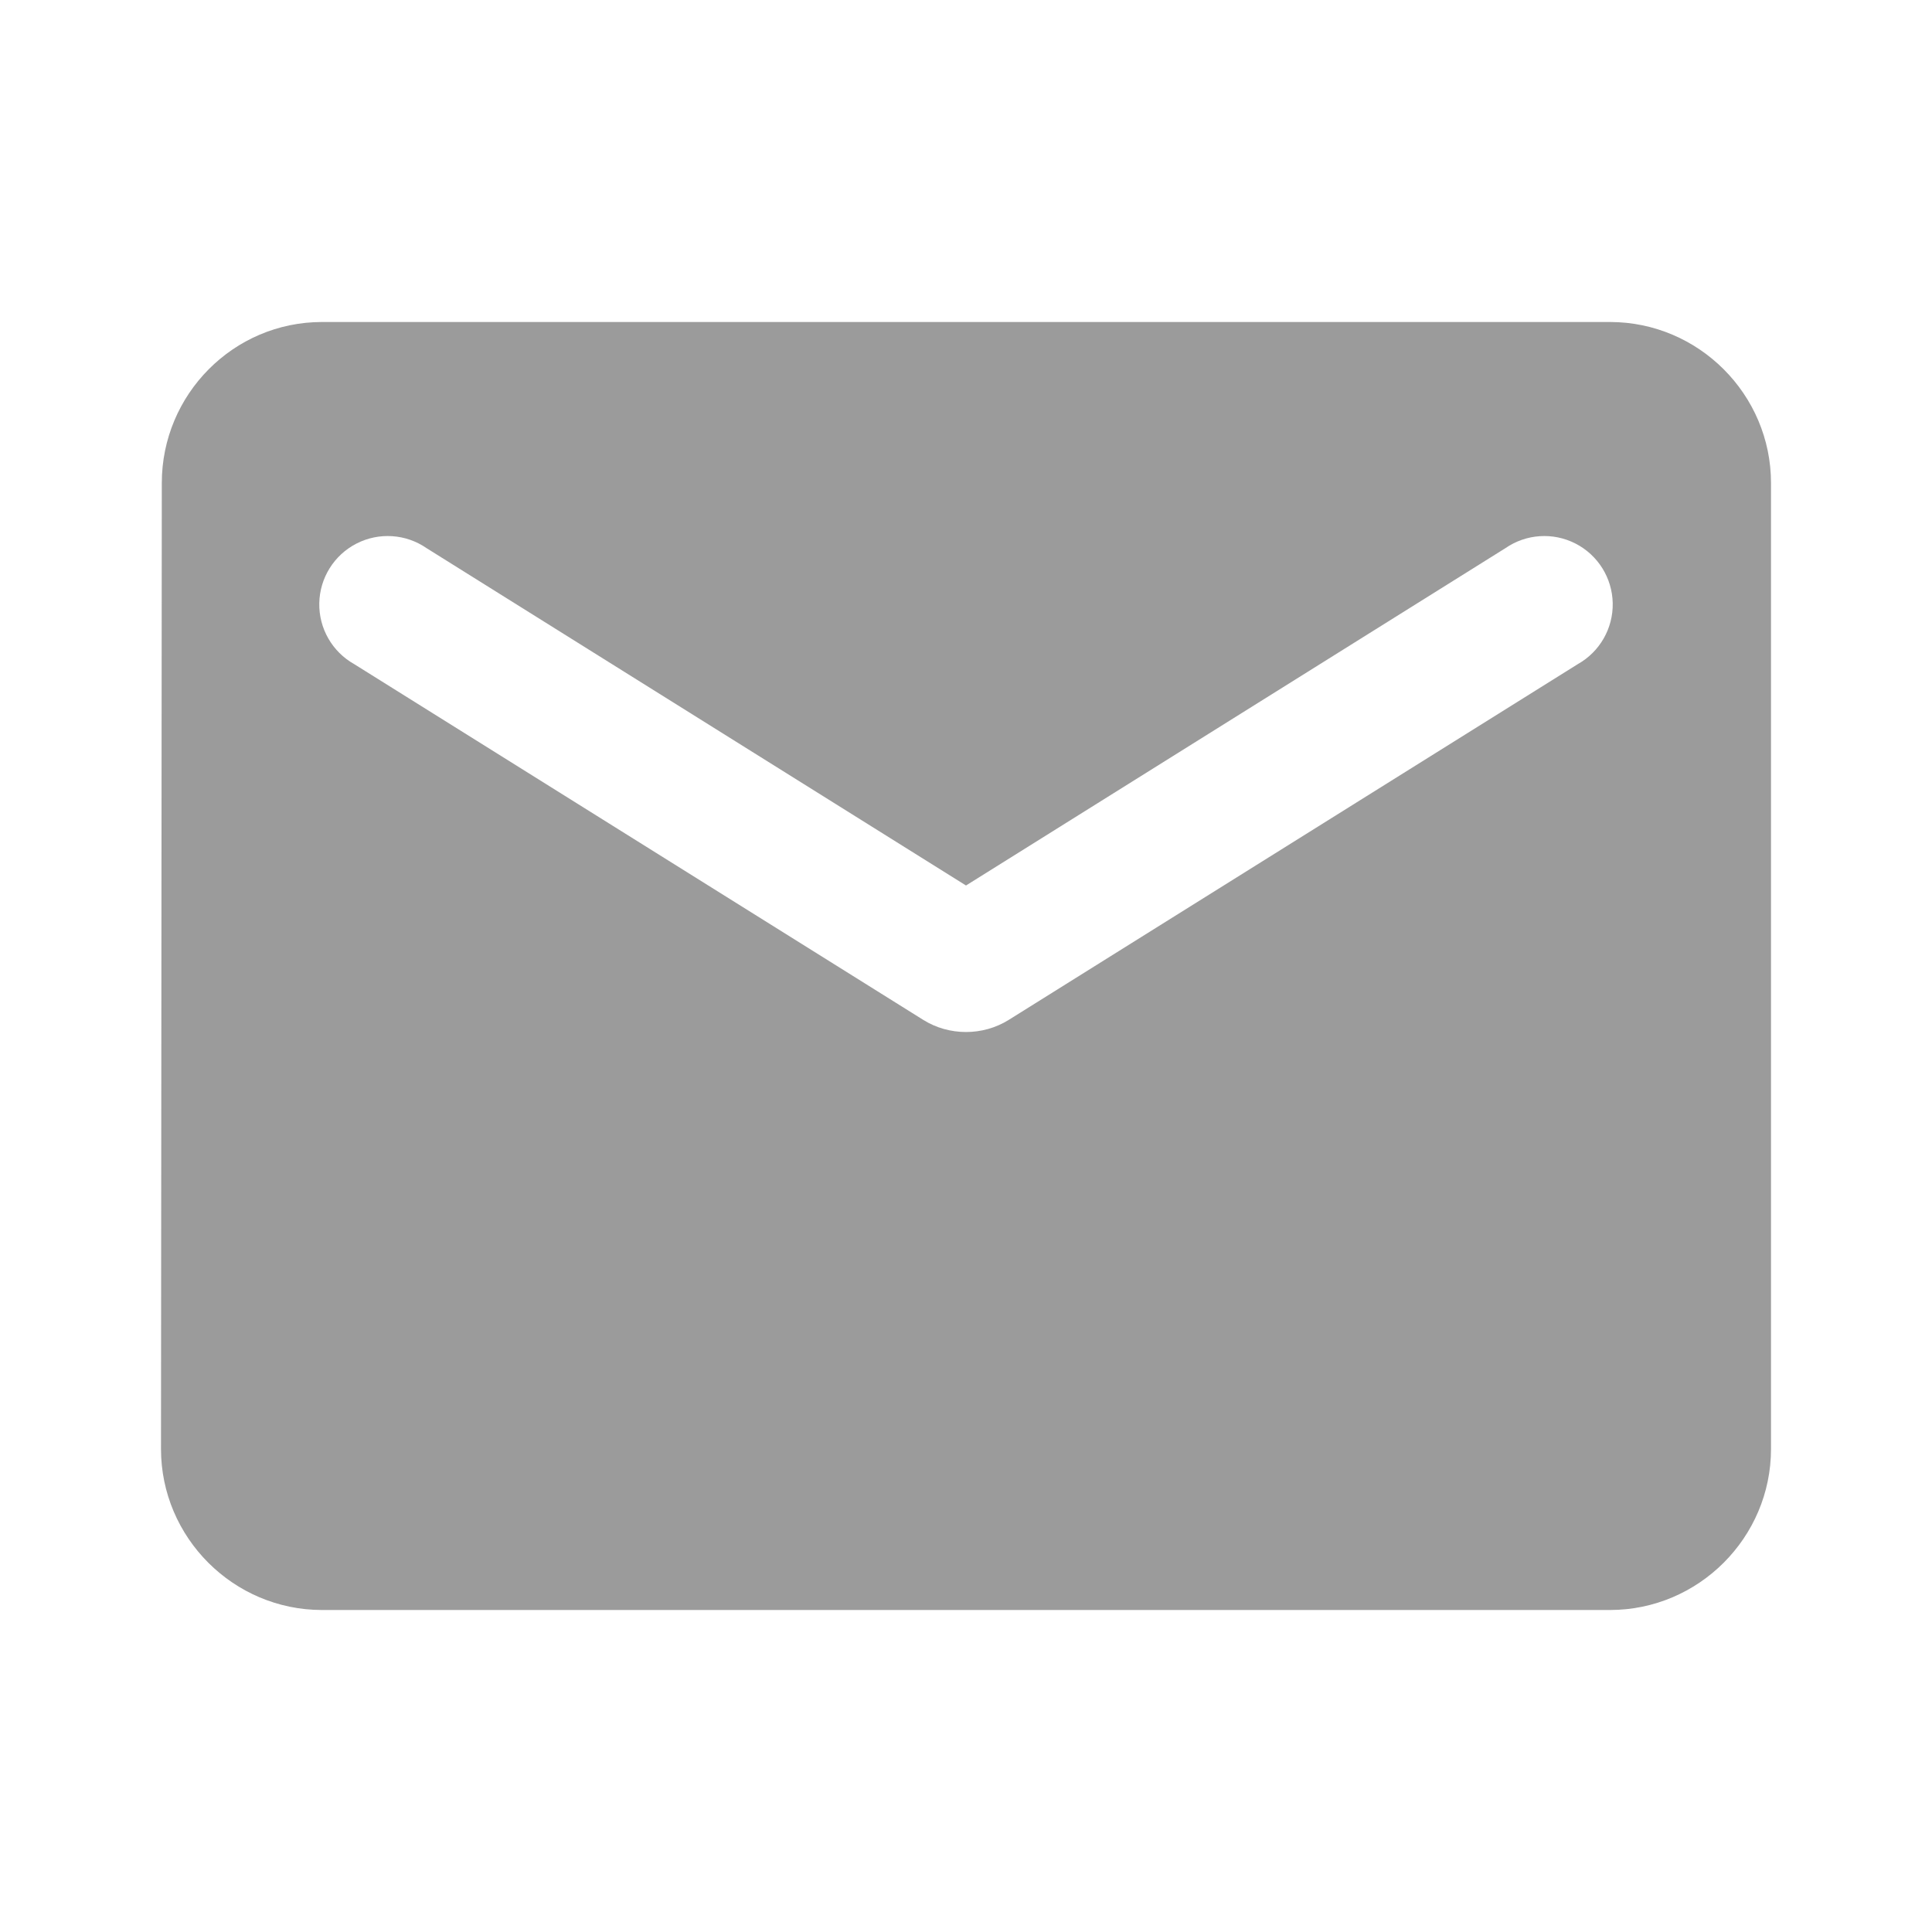
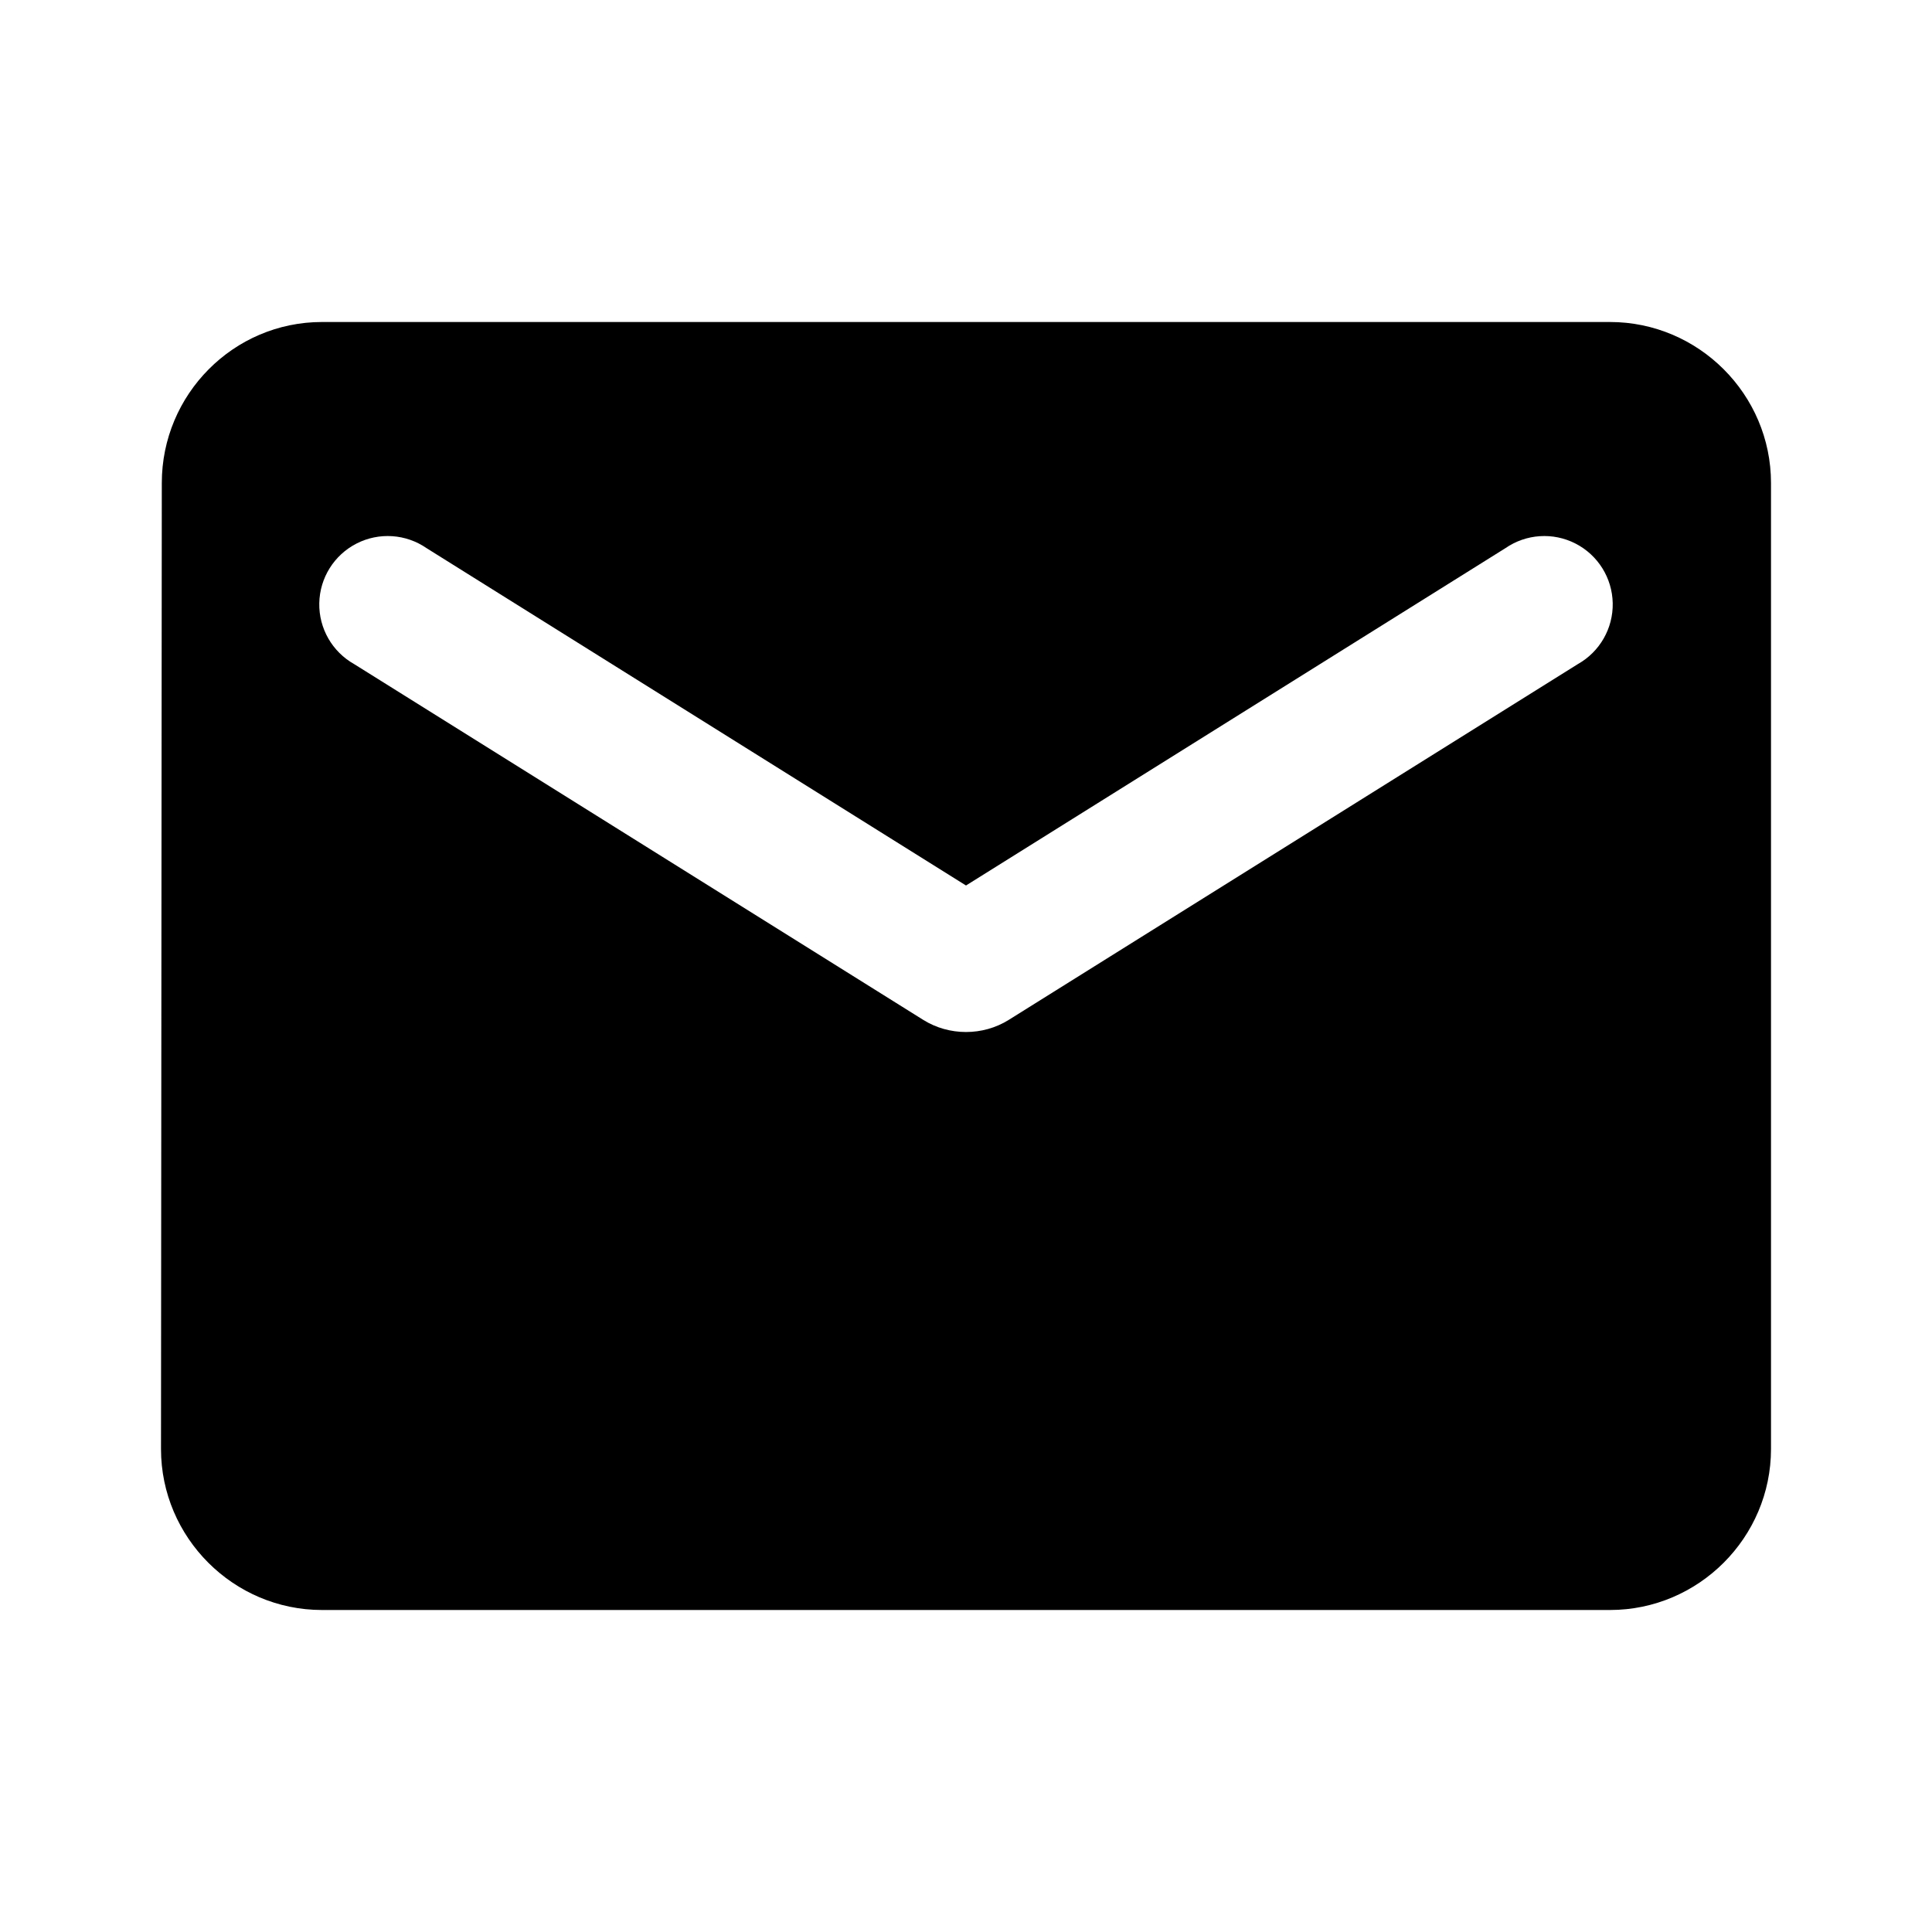
- <svg xmlns="http://www.w3.org/2000/svg" xmlns:xlink="http://www.w3.org/1999/xlink" fill="#9B9B9B" width="24" height="24" viewBox="0 0 24 24">
+ <svg xmlns="http://www.w3.org/2000/svg" xmlns:xlink="http://www.w3.org/1999/xlink" fill="currentColor" width="24" height="24" viewBox="0 0 24 24">
  <defs>
    <path id="mail" d="M20 4H4c-1.1 0-1.99.9-1.99 2L2 18c0 1.1.9 2 2 2h16c1.1 0 2-.9 2-2V6c0-1.1-.9-2-2-2zm-.4 4.25l-7.07 4.42c-.32.2-.74.2-1.06 0L4.4 8.25a.85.85 0 1 1 .9-1.44L12 11l6.7-4.19a.85.85 0 1 1 .9 1.44z" />
  </defs>
  <use fill="inherit" fill-rule="evenodd" xlink:href="#mail" />
</svg>
